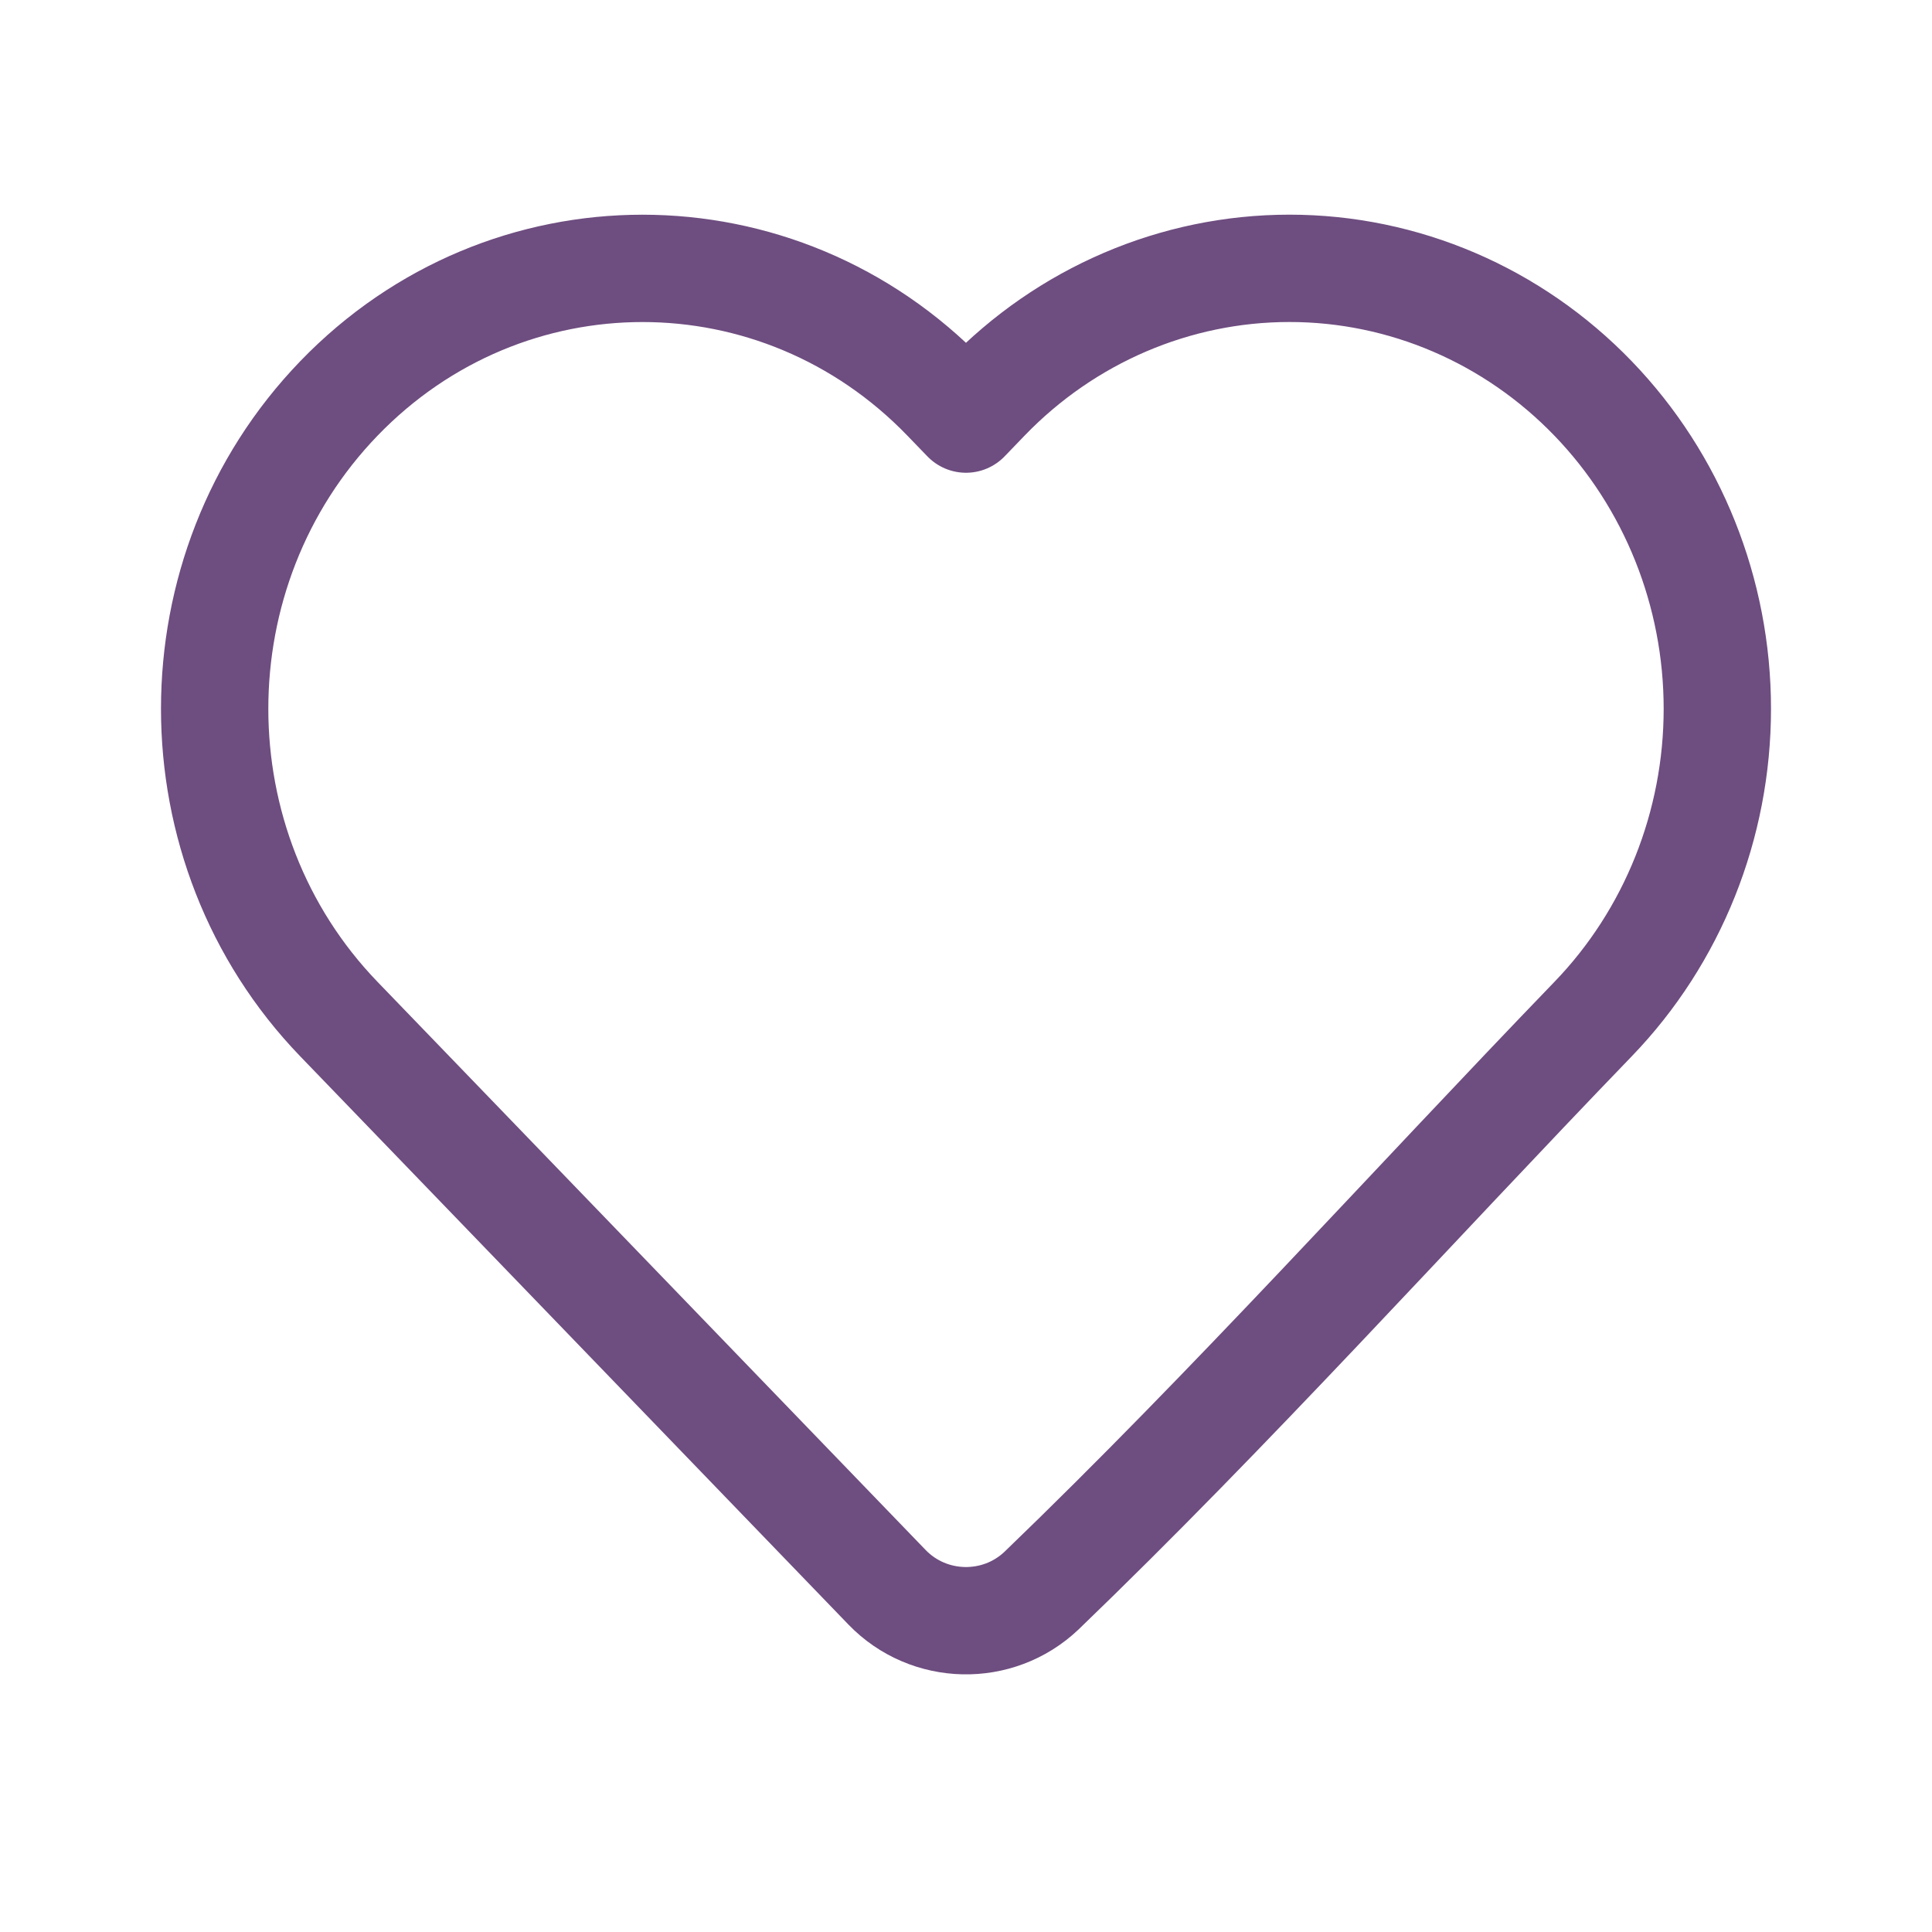
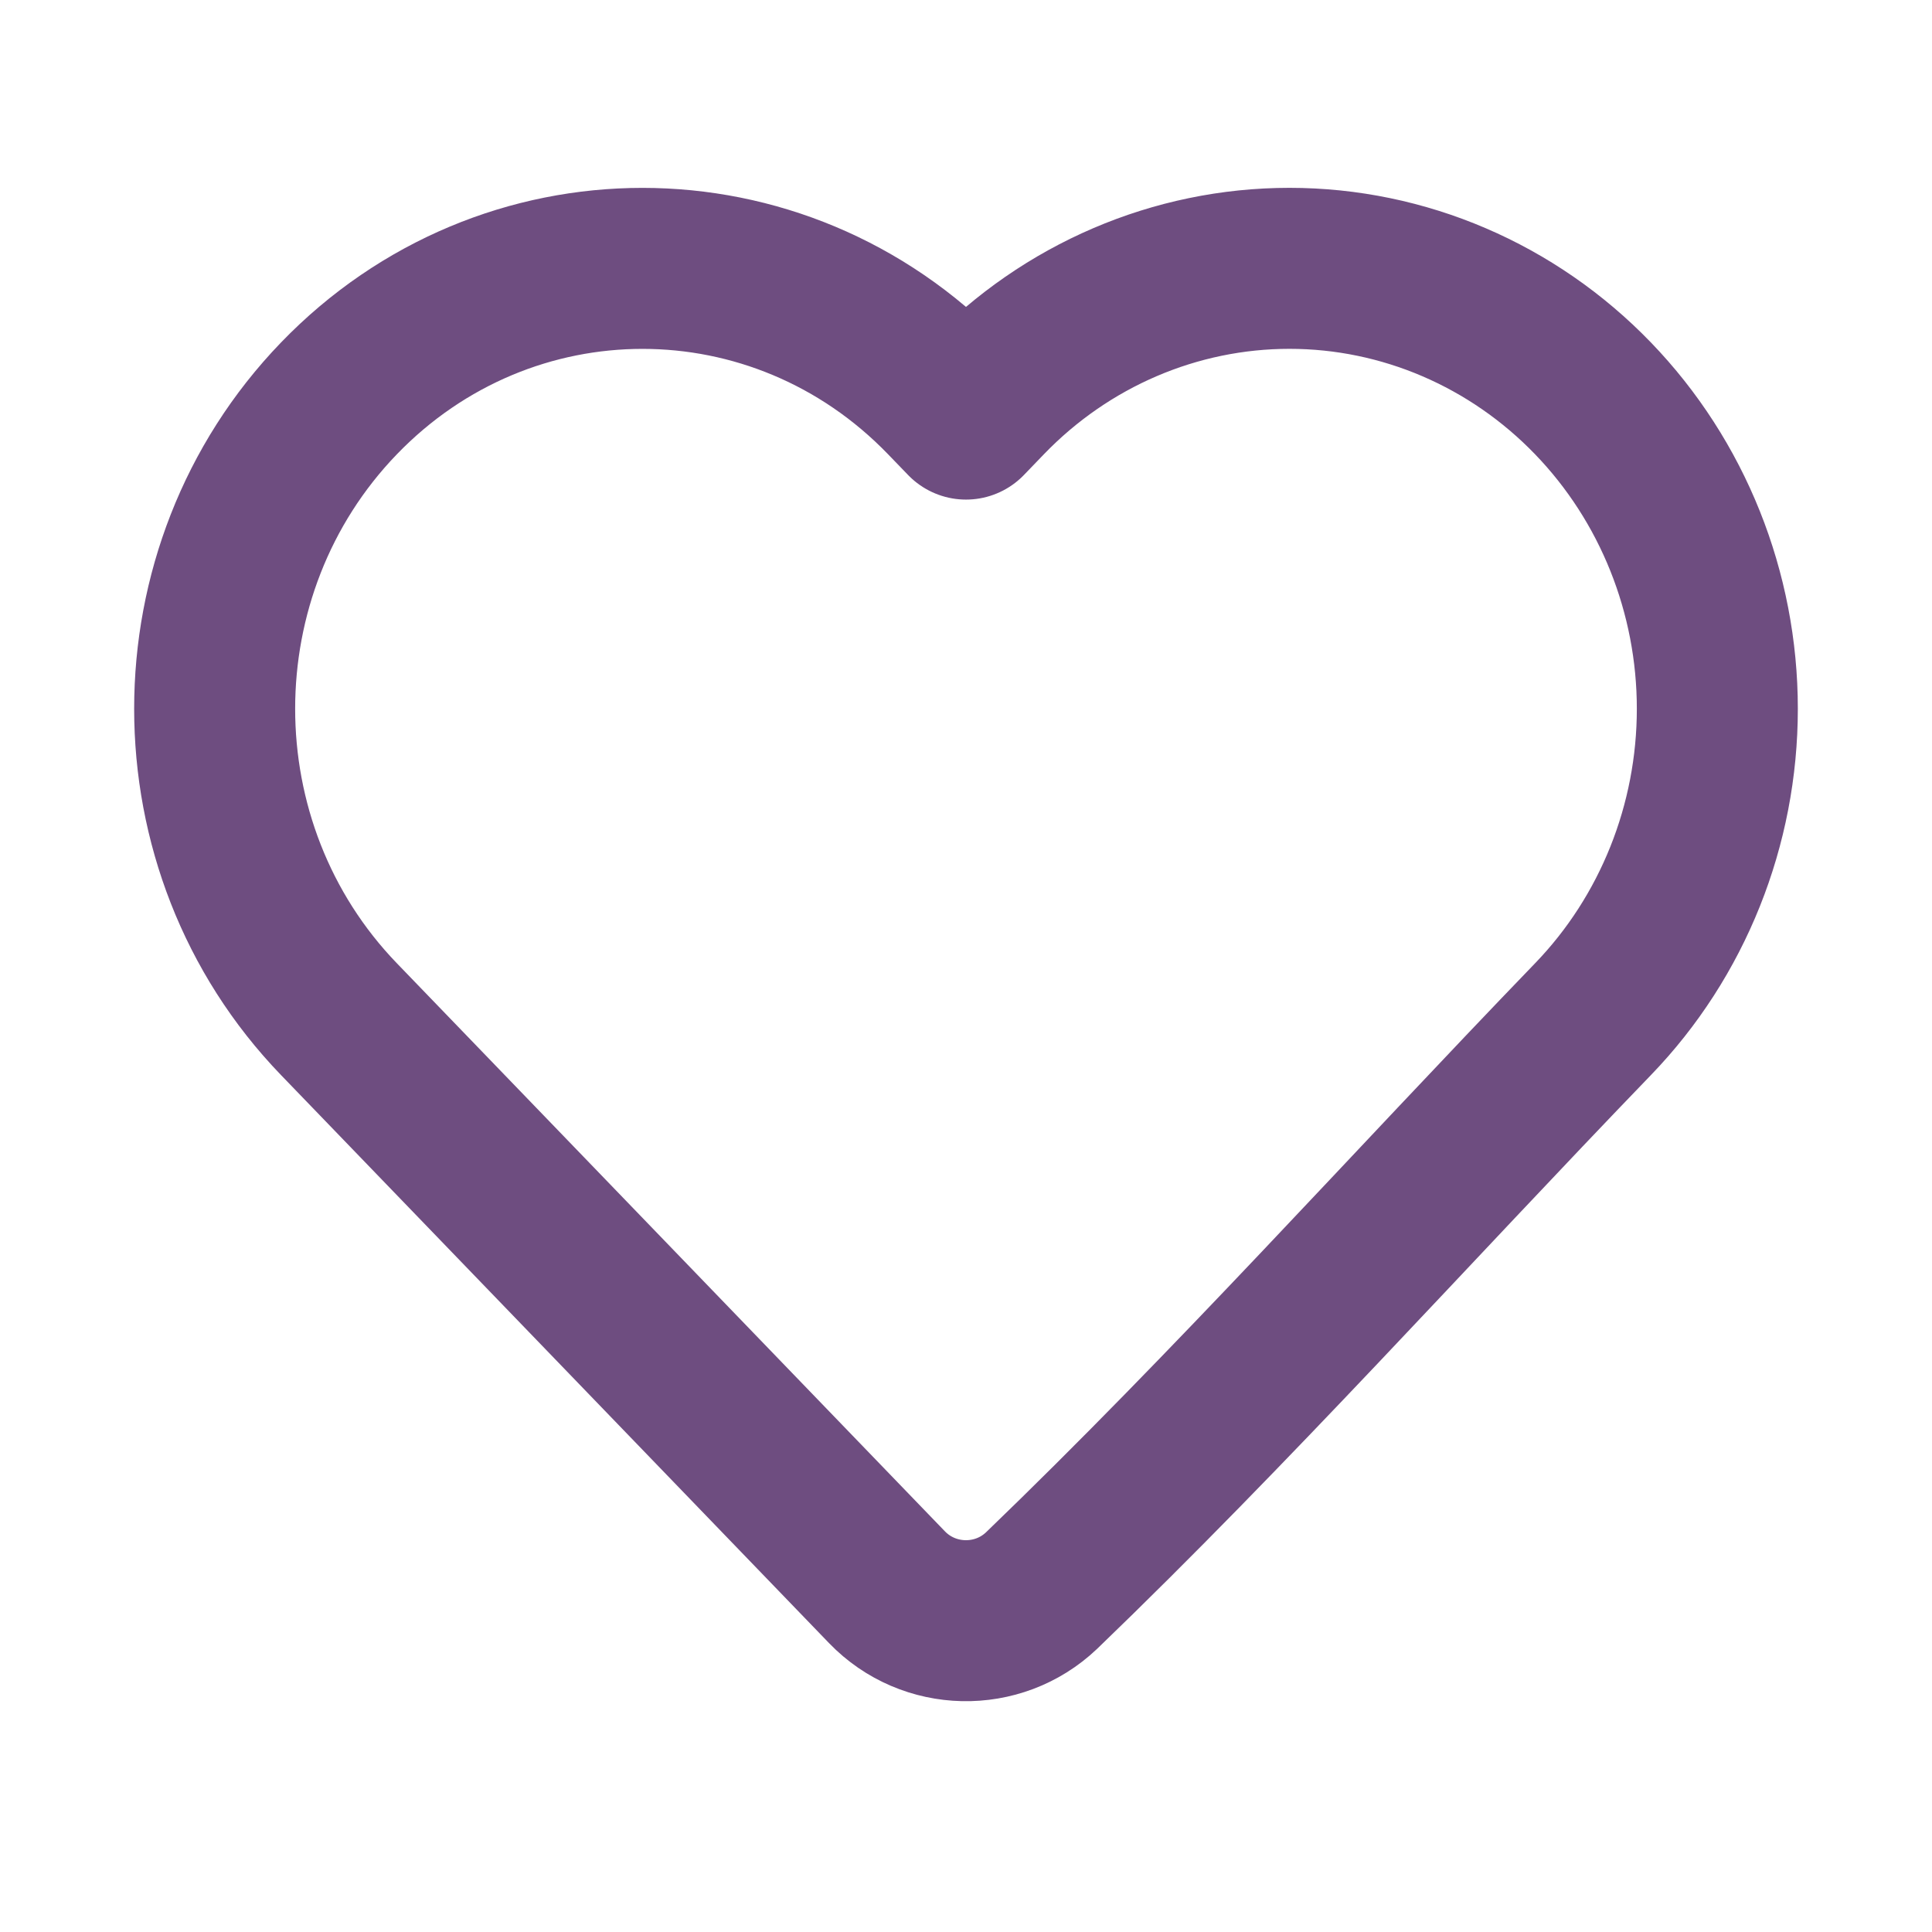
<svg xmlns="http://www.w3.org/2000/svg" width="36" height="36" viewBox="0 0 36 36" fill="none">
-   <path d="M32 13.207C32 15.372 31.169 17.452 29.684 18.99C26.267 22.532 22.952 26.226 19.407 29.639C18.595 30.41 17.306 30.382 16.528 29.576L6.315 18.99C3.228 15.79 3.228 10.624 6.315 7.424C9.433 4.193 14.511 4.193 17.628 7.424L18 7.809L18.371 7.424C19.865 5.874 21.901 5 24.027 5C26.154 5 28.189 5.874 29.684 7.424C31.169 8.963 32 11.042 32 13.207Z" stroke="#4A2160" stroke-opacity="0.8" stroke-width="2" stroke-linejoin="round" />
+   <path d="M32 13.207C32 15.372 31.169 17.452 29.684 18.99C26.267 22.532 22.952 26.226 19.407 29.639C18.595 30.41 17.306 30.382 16.528 29.576L6.315 18.99C3.228 15.79 3.228 10.624 6.315 7.424C9.433 4.193 14.511 4.193 17.628 7.424L18 7.809L18.371 7.424C19.865 5.874 21.901 5 24.027 5C26.154 5 28.189 5.874 29.684 7.424C31.169 8.963 32 11.042 32 13.207Z" stroke="#4A2160" stroke-opacity="0.8" stroke-width="3" stroke-linejoin="round" />
</svg>
